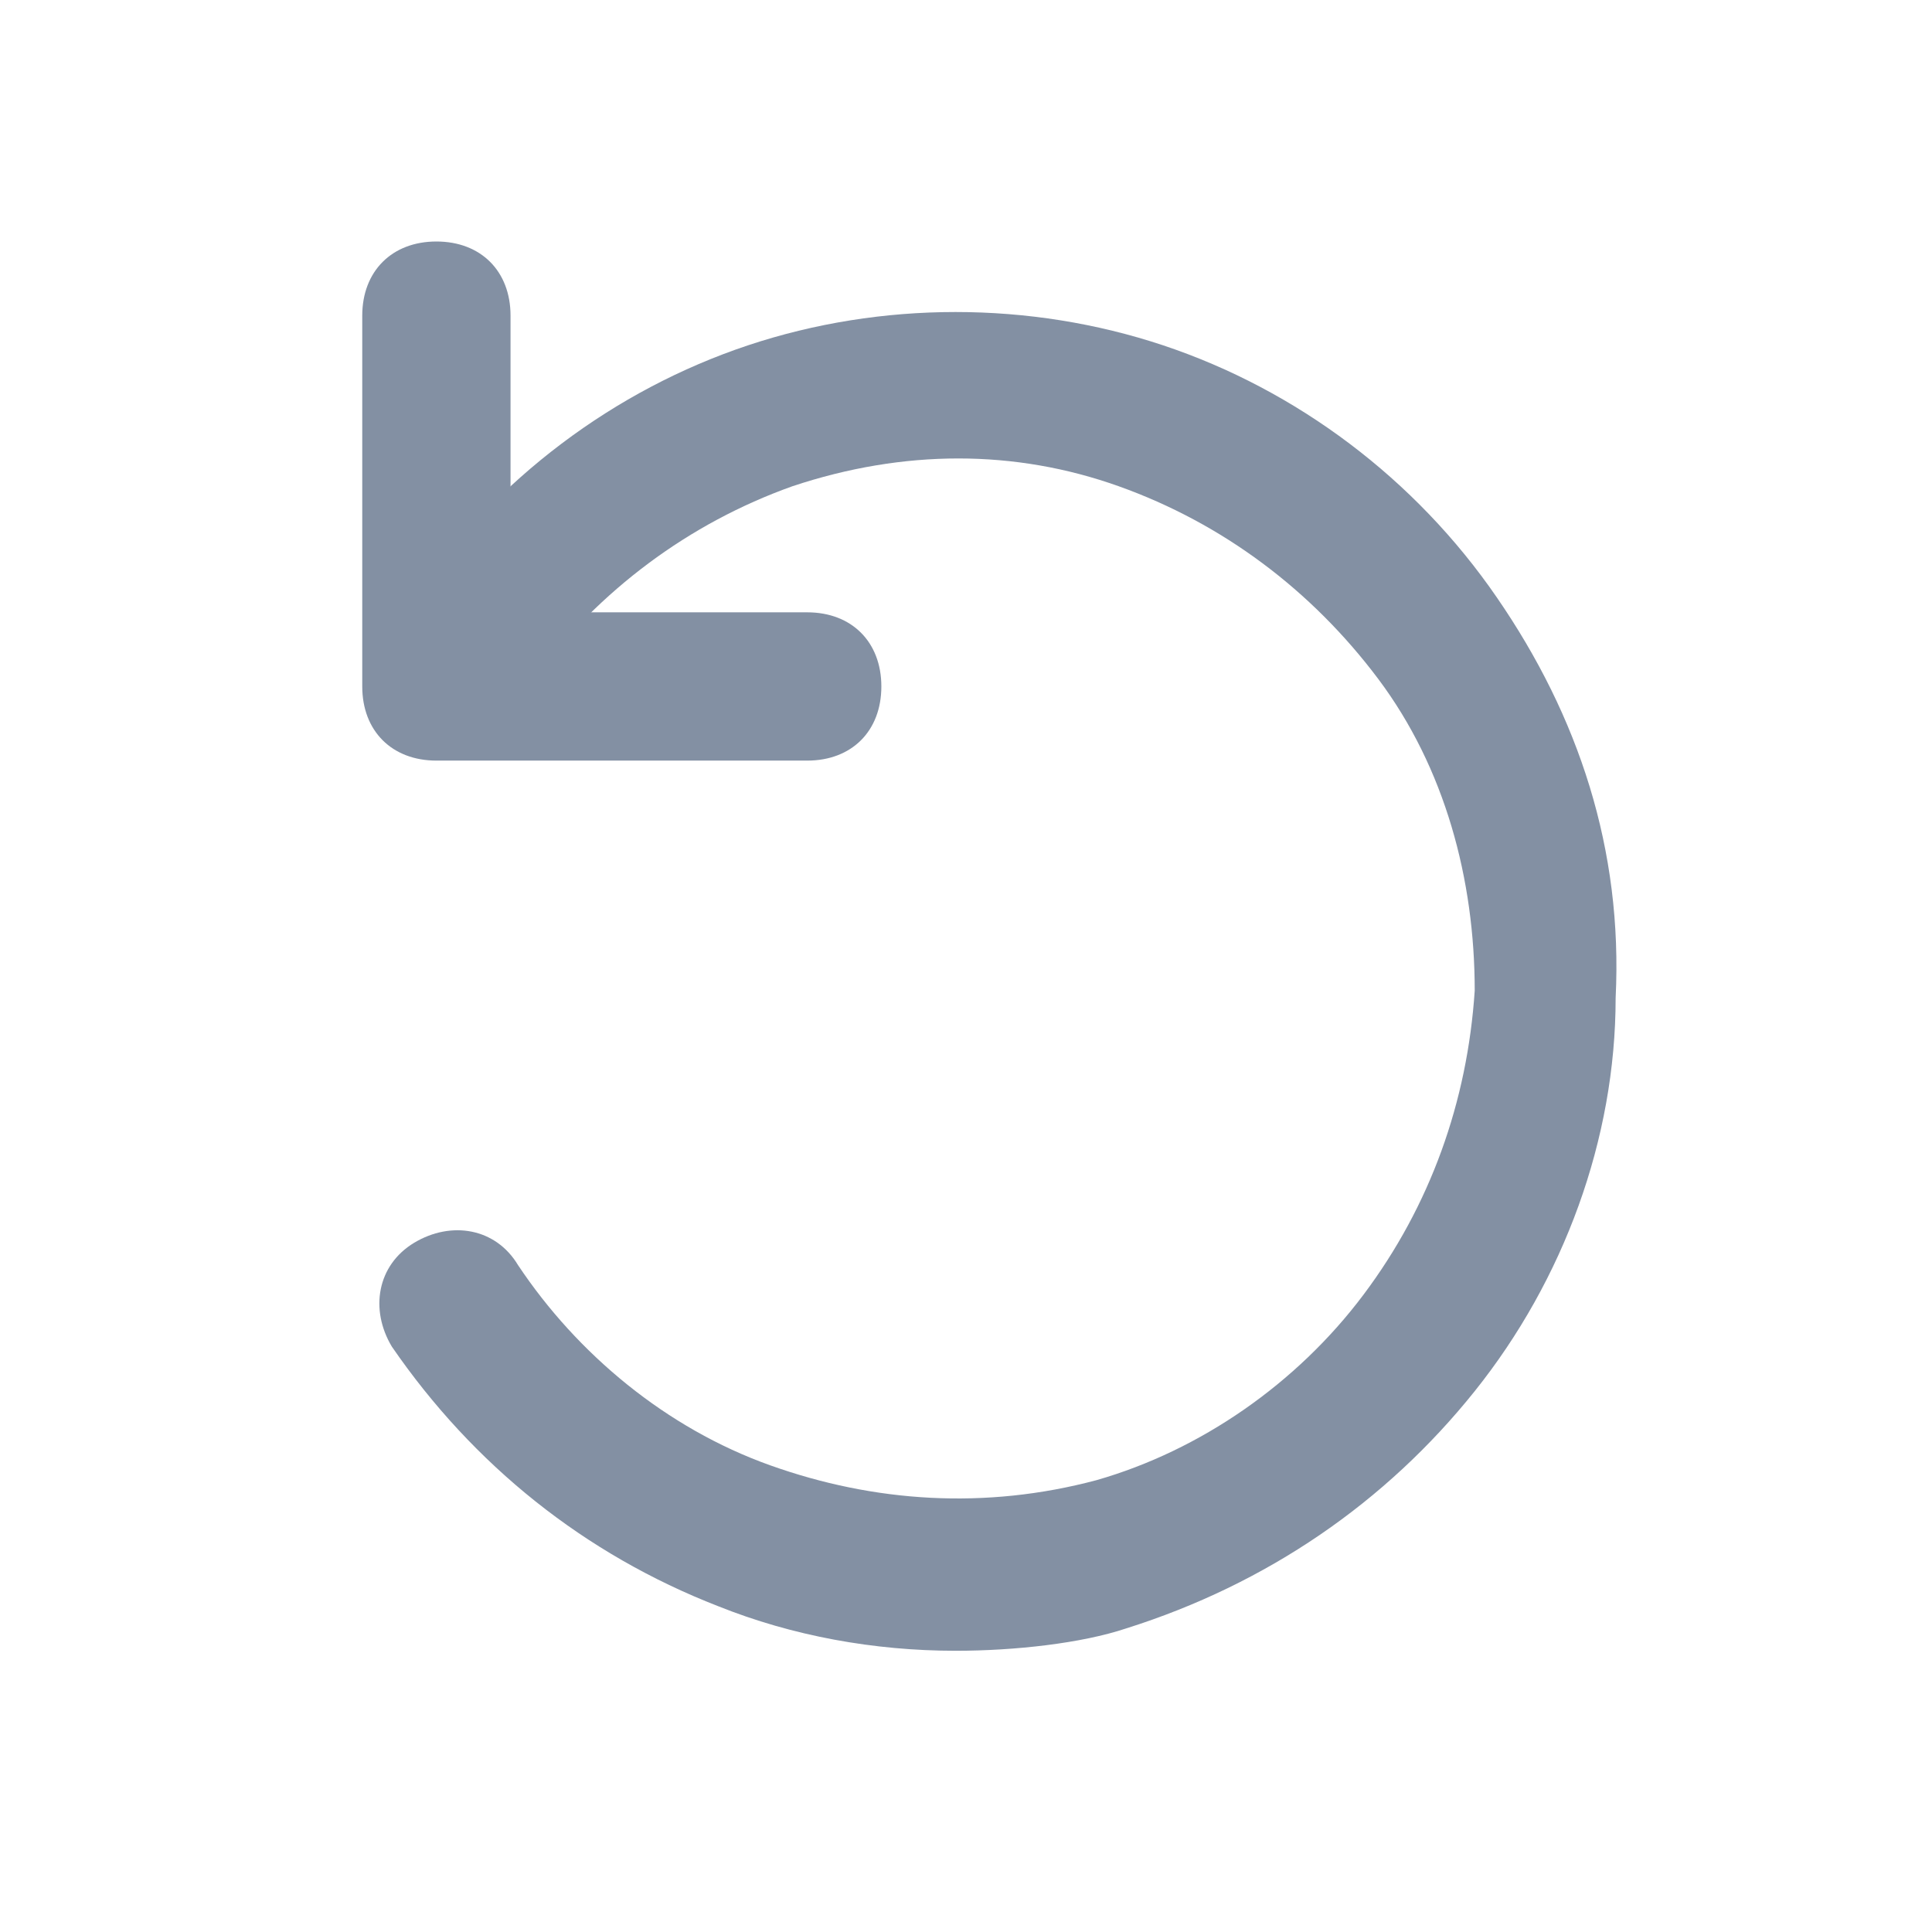
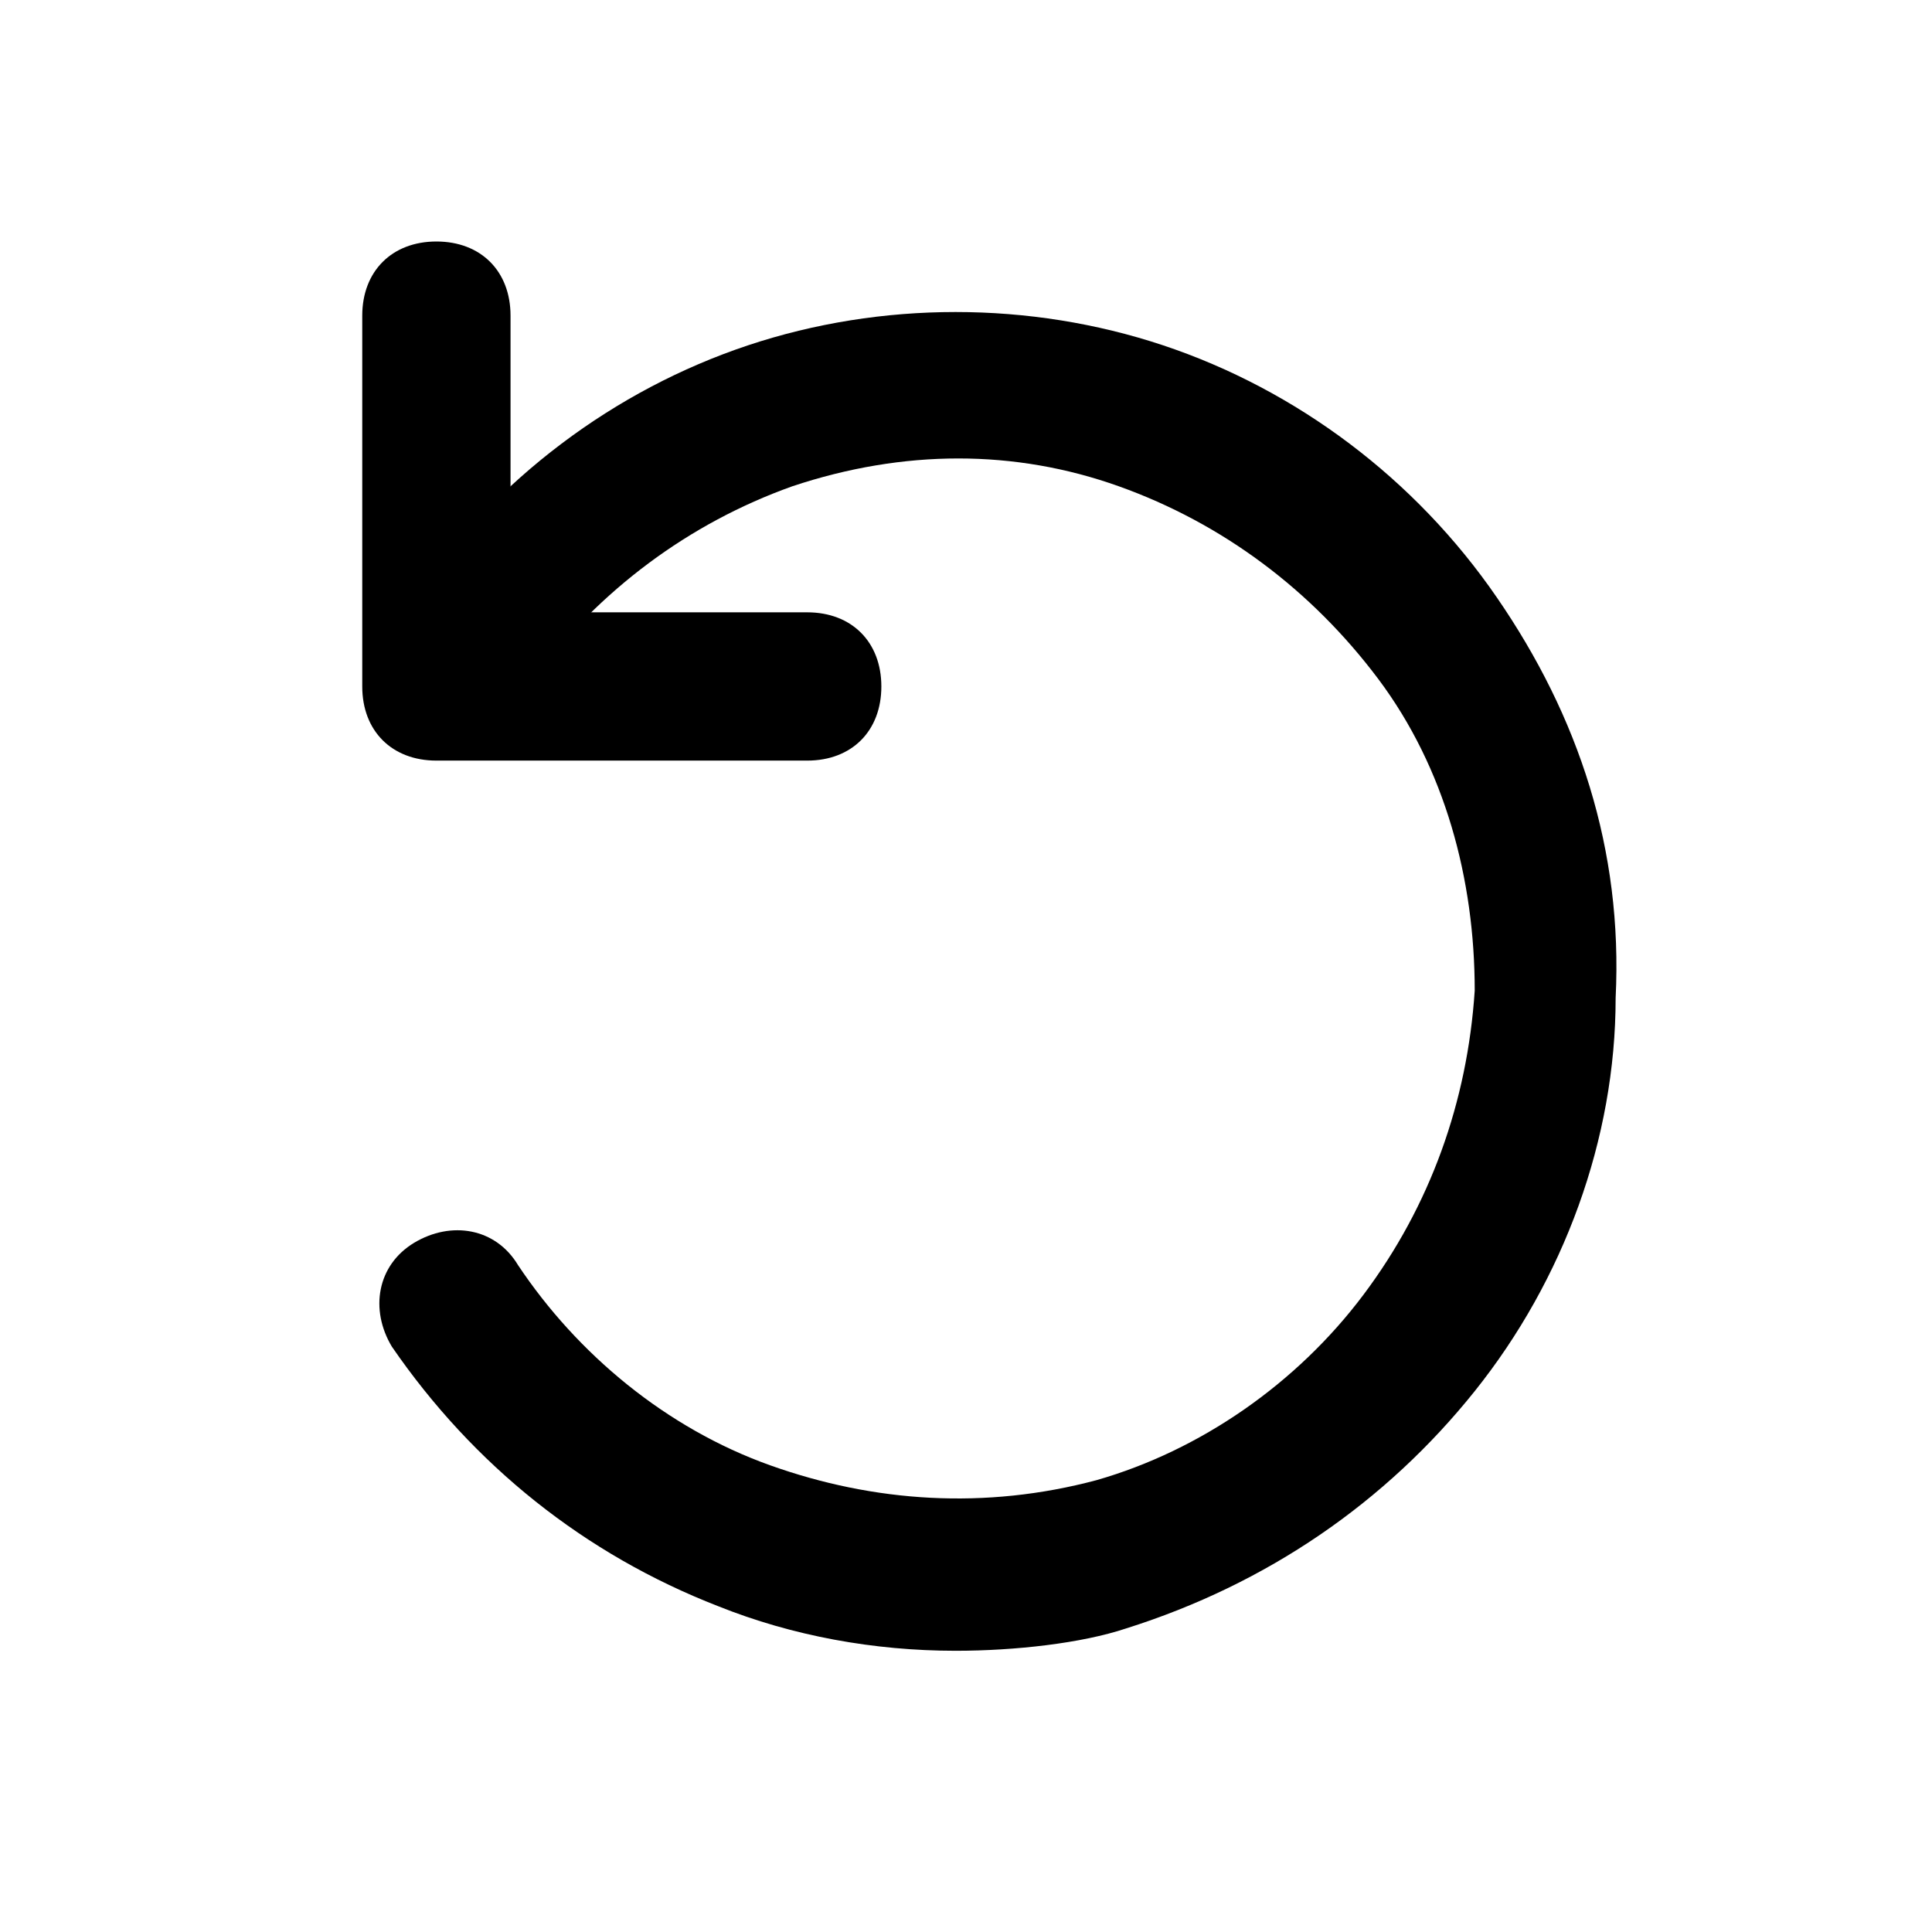
<svg xmlns="http://www.w3.org/2000/svg" width="16" height="16" viewBox="0 0 16 16" fill="none">
-   <path d="M6.685 6.299H3.614C3.246 6.299 3 6.054 3 5.685V2.614C3 2.246 3.246 2 3.614 2C3.983 2 4.228 2.246 4.228 2.614V5.071H6.685C7.054 5.071 7.299 5.317 7.299 5.685C7.299 6.054 7.054 6.299 6.685 6.299Z" fill="#8390A3" />
-   <path d="M7.914 13.671C7.238 13.671 6.562 13.548 5.948 13.302C4.842 12.872 3.921 12.135 3.245 11.152C3.061 10.845 3.123 10.477 3.43 10.292C3.737 10.108 4.105 10.169 4.29 10.477C4.781 11.214 5.518 11.828 6.378 12.135C7.238 12.442 8.159 12.504 9.081 12.258C9.94 12.012 10.739 11.459 11.292 10.722C11.845 9.985 12.152 9.125 12.213 8.204C12.213 7.283 11.967 6.361 11.415 5.624C10.862 4.887 10.125 4.334 9.265 4.027C8.405 3.72 7.484 3.72 6.562 4.027C5.702 4.334 4.965 4.887 4.412 5.624C4.228 5.931 3.86 5.993 3.553 5.809C3.245 5.624 3.184 5.194 3.43 4.949C4.105 3.966 5.088 3.229 6.194 2.86C7.299 2.492 8.528 2.492 9.633 2.86C10.739 3.229 11.722 3.966 12.397 4.949C13.073 5.931 13.441 7.037 13.38 8.265C13.38 9.432 12.95 10.6 12.213 11.521C11.476 12.442 10.493 13.118 9.326 13.486C8.958 13.609 8.405 13.671 7.914 13.671Z" fill="#8390A3" />
+   <path d="M6.685 6.299H3.614C3.246 6.299 3 6.054 3 5.685V2.614C3 2.246 3.246 2 3.614 2C3.983 2 4.228 2.246 4.228 2.614V5.071H6.685C7.054 5.071 7.299 5.317 7.299 5.685C7.299 6.054 7.054 6.299 6.685 6.299Z" fill="currentColor" />
+   <path d="M7.914 13.671C7.238 13.671 6.562 13.548 5.948 13.302C4.842 12.872 3.921 12.135 3.245 11.152C3.061 10.845 3.123 10.477 3.43 10.292C3.737 10.108 4.105 10.169 4.29 10.477C4.781 11.214 5.518 11.828 6.378 12.135C7.238 12.442 8.159 12.504 9.081 12.258C9.94 12.012 10.739 11.459 11.292 10.722C11.845 9.985 12.152 9.125 12.213 8.204C12.213 7.283 11.967 6.361 11.415 5.624C10.862 4.887 10.125 4.334 9.265 4.027C8.405 3.72 7.484 3.72 6.562 4.027C5.702 4.334 4.965 4.887 4.412 5.624C4.228 5.931 3.86 5.993 3.553 5.809C3.245 5.624 3.184 5.194 3.43 4.949C4.105 3.966 5.088 3.229 6.194 2.86C7.299 2.492 8.528 2.492 9.633 2.86C10.739 3.229 11.722 3.966 12.397 4.949C13.073 5.931 13.441 7.037 13.38 8.265C13.38 9.432 12.95 10.6 12.213 11.521C11.476 12.442 10.493 13.118 9.326 13.486C8.958 13.609 8.405 13.671 7.914 13.671Z" fill="currentColor" />
</svg>
